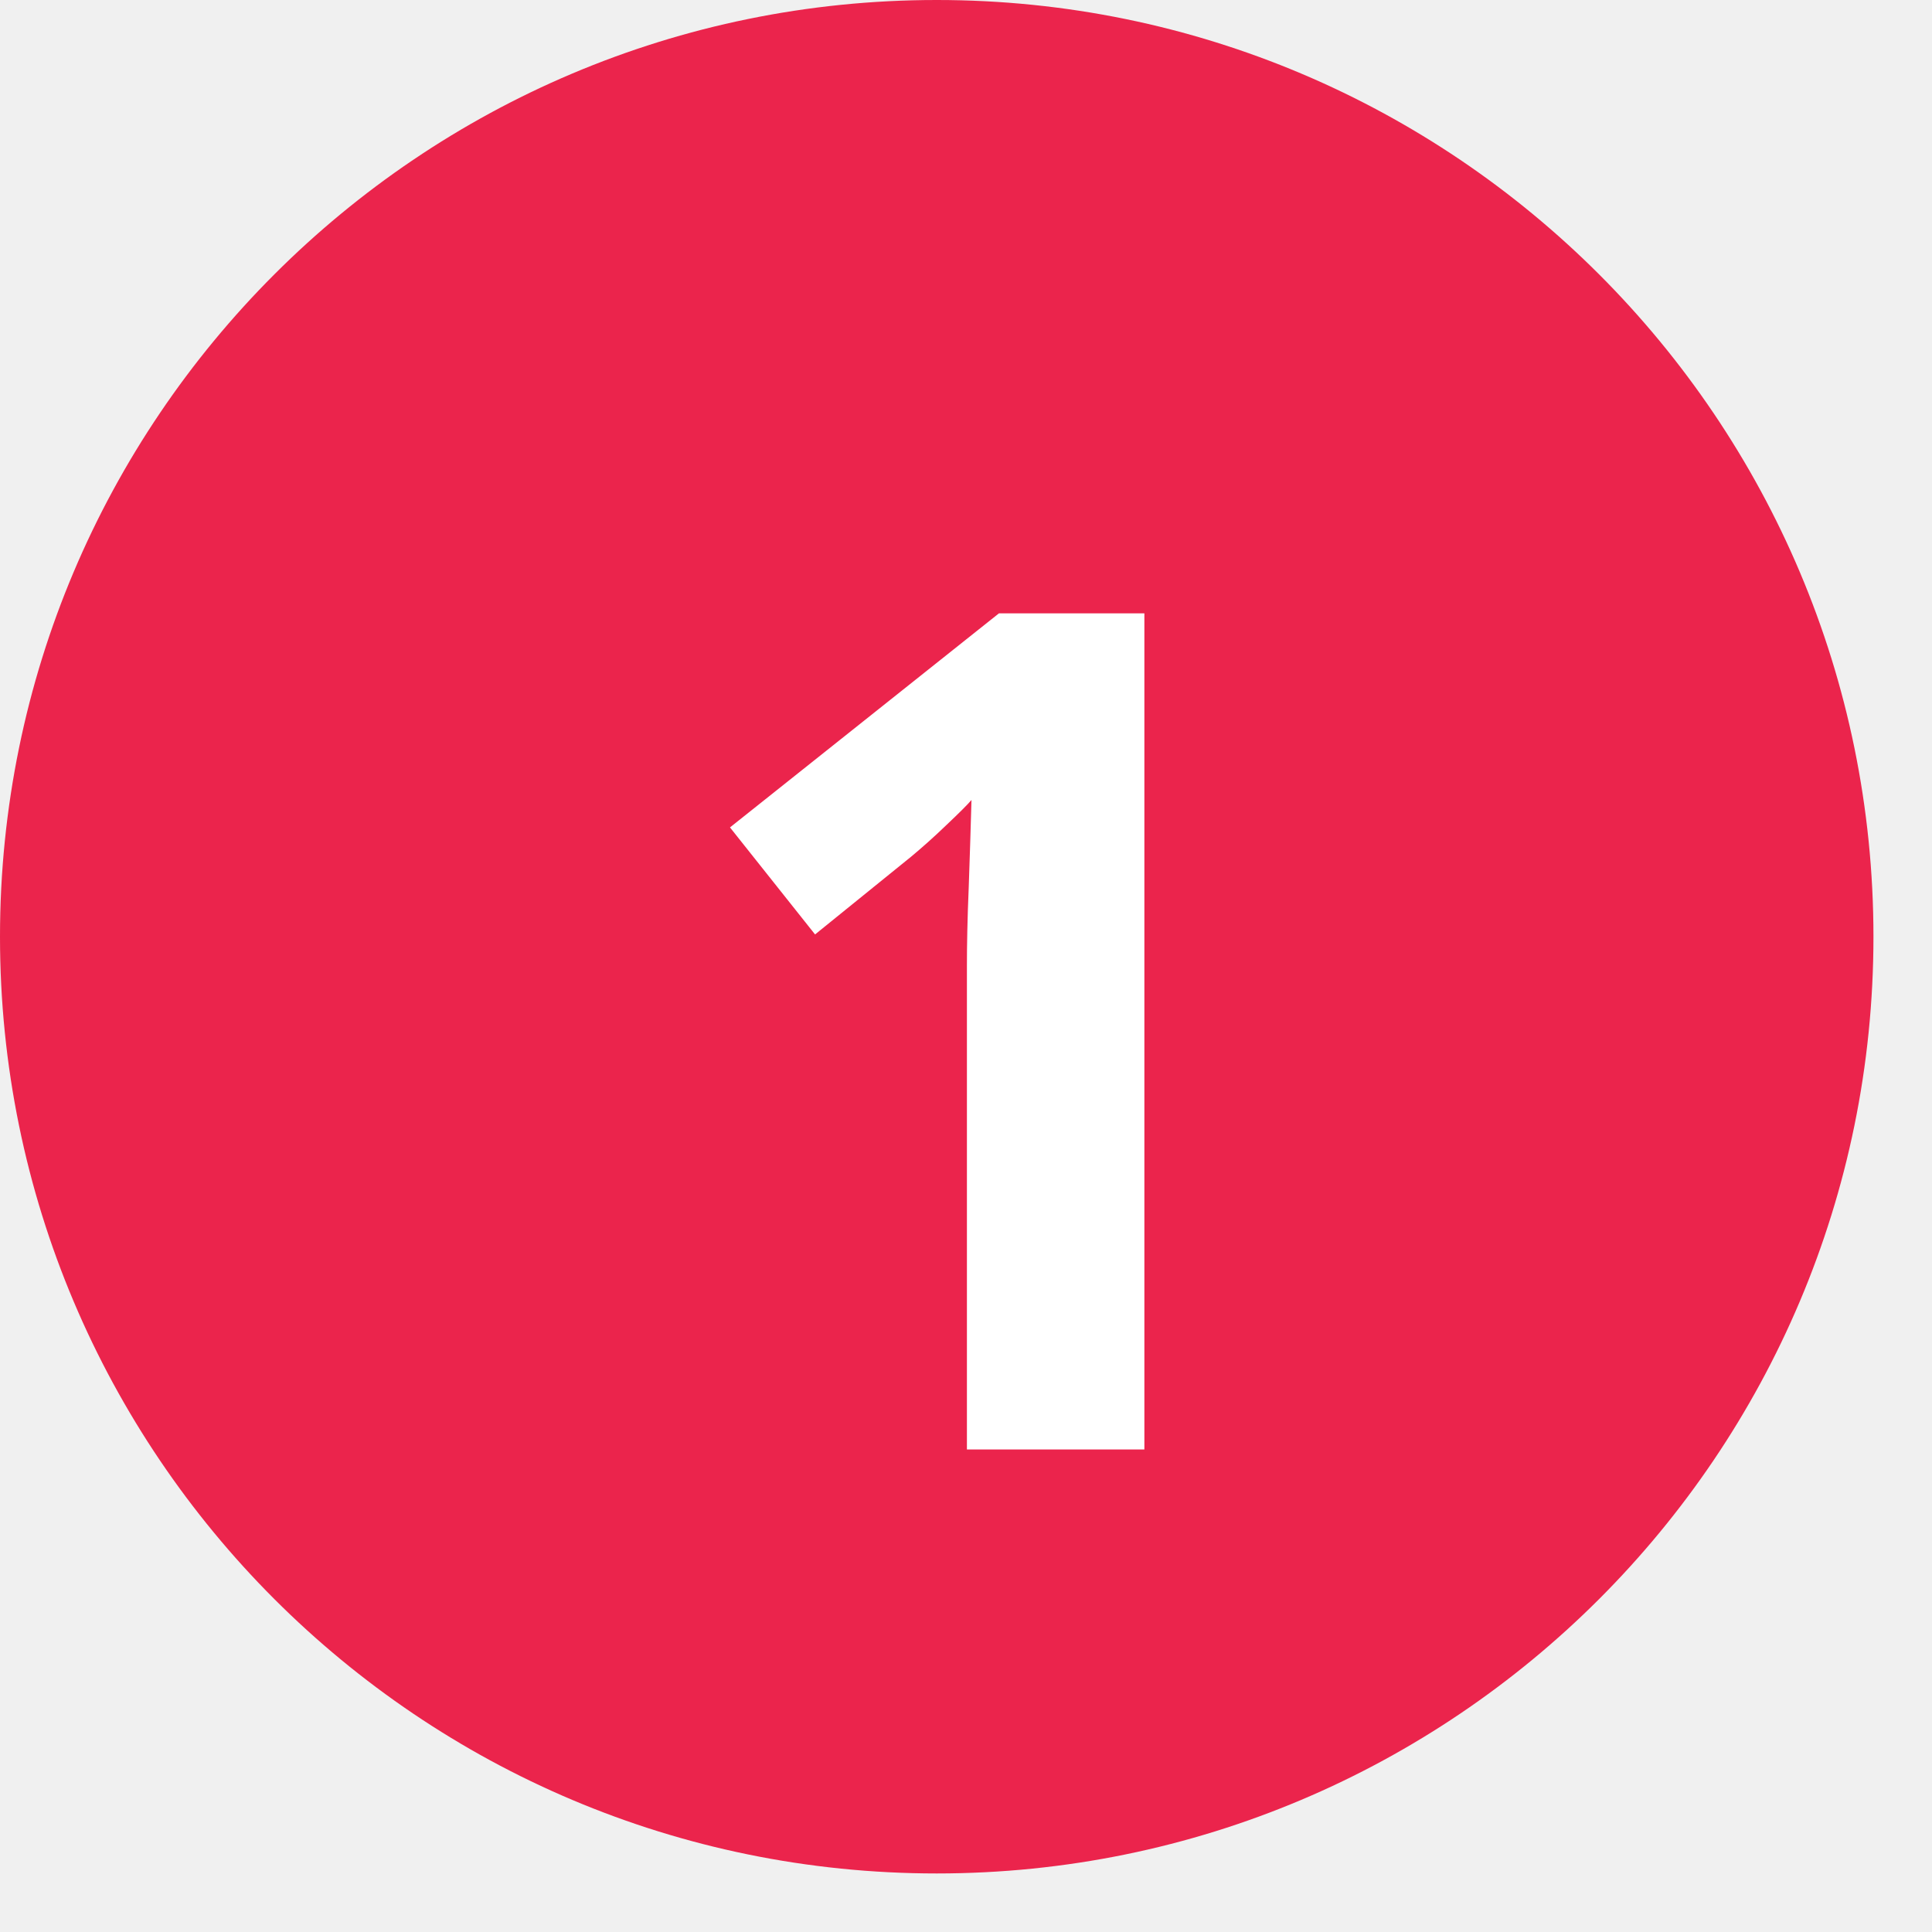
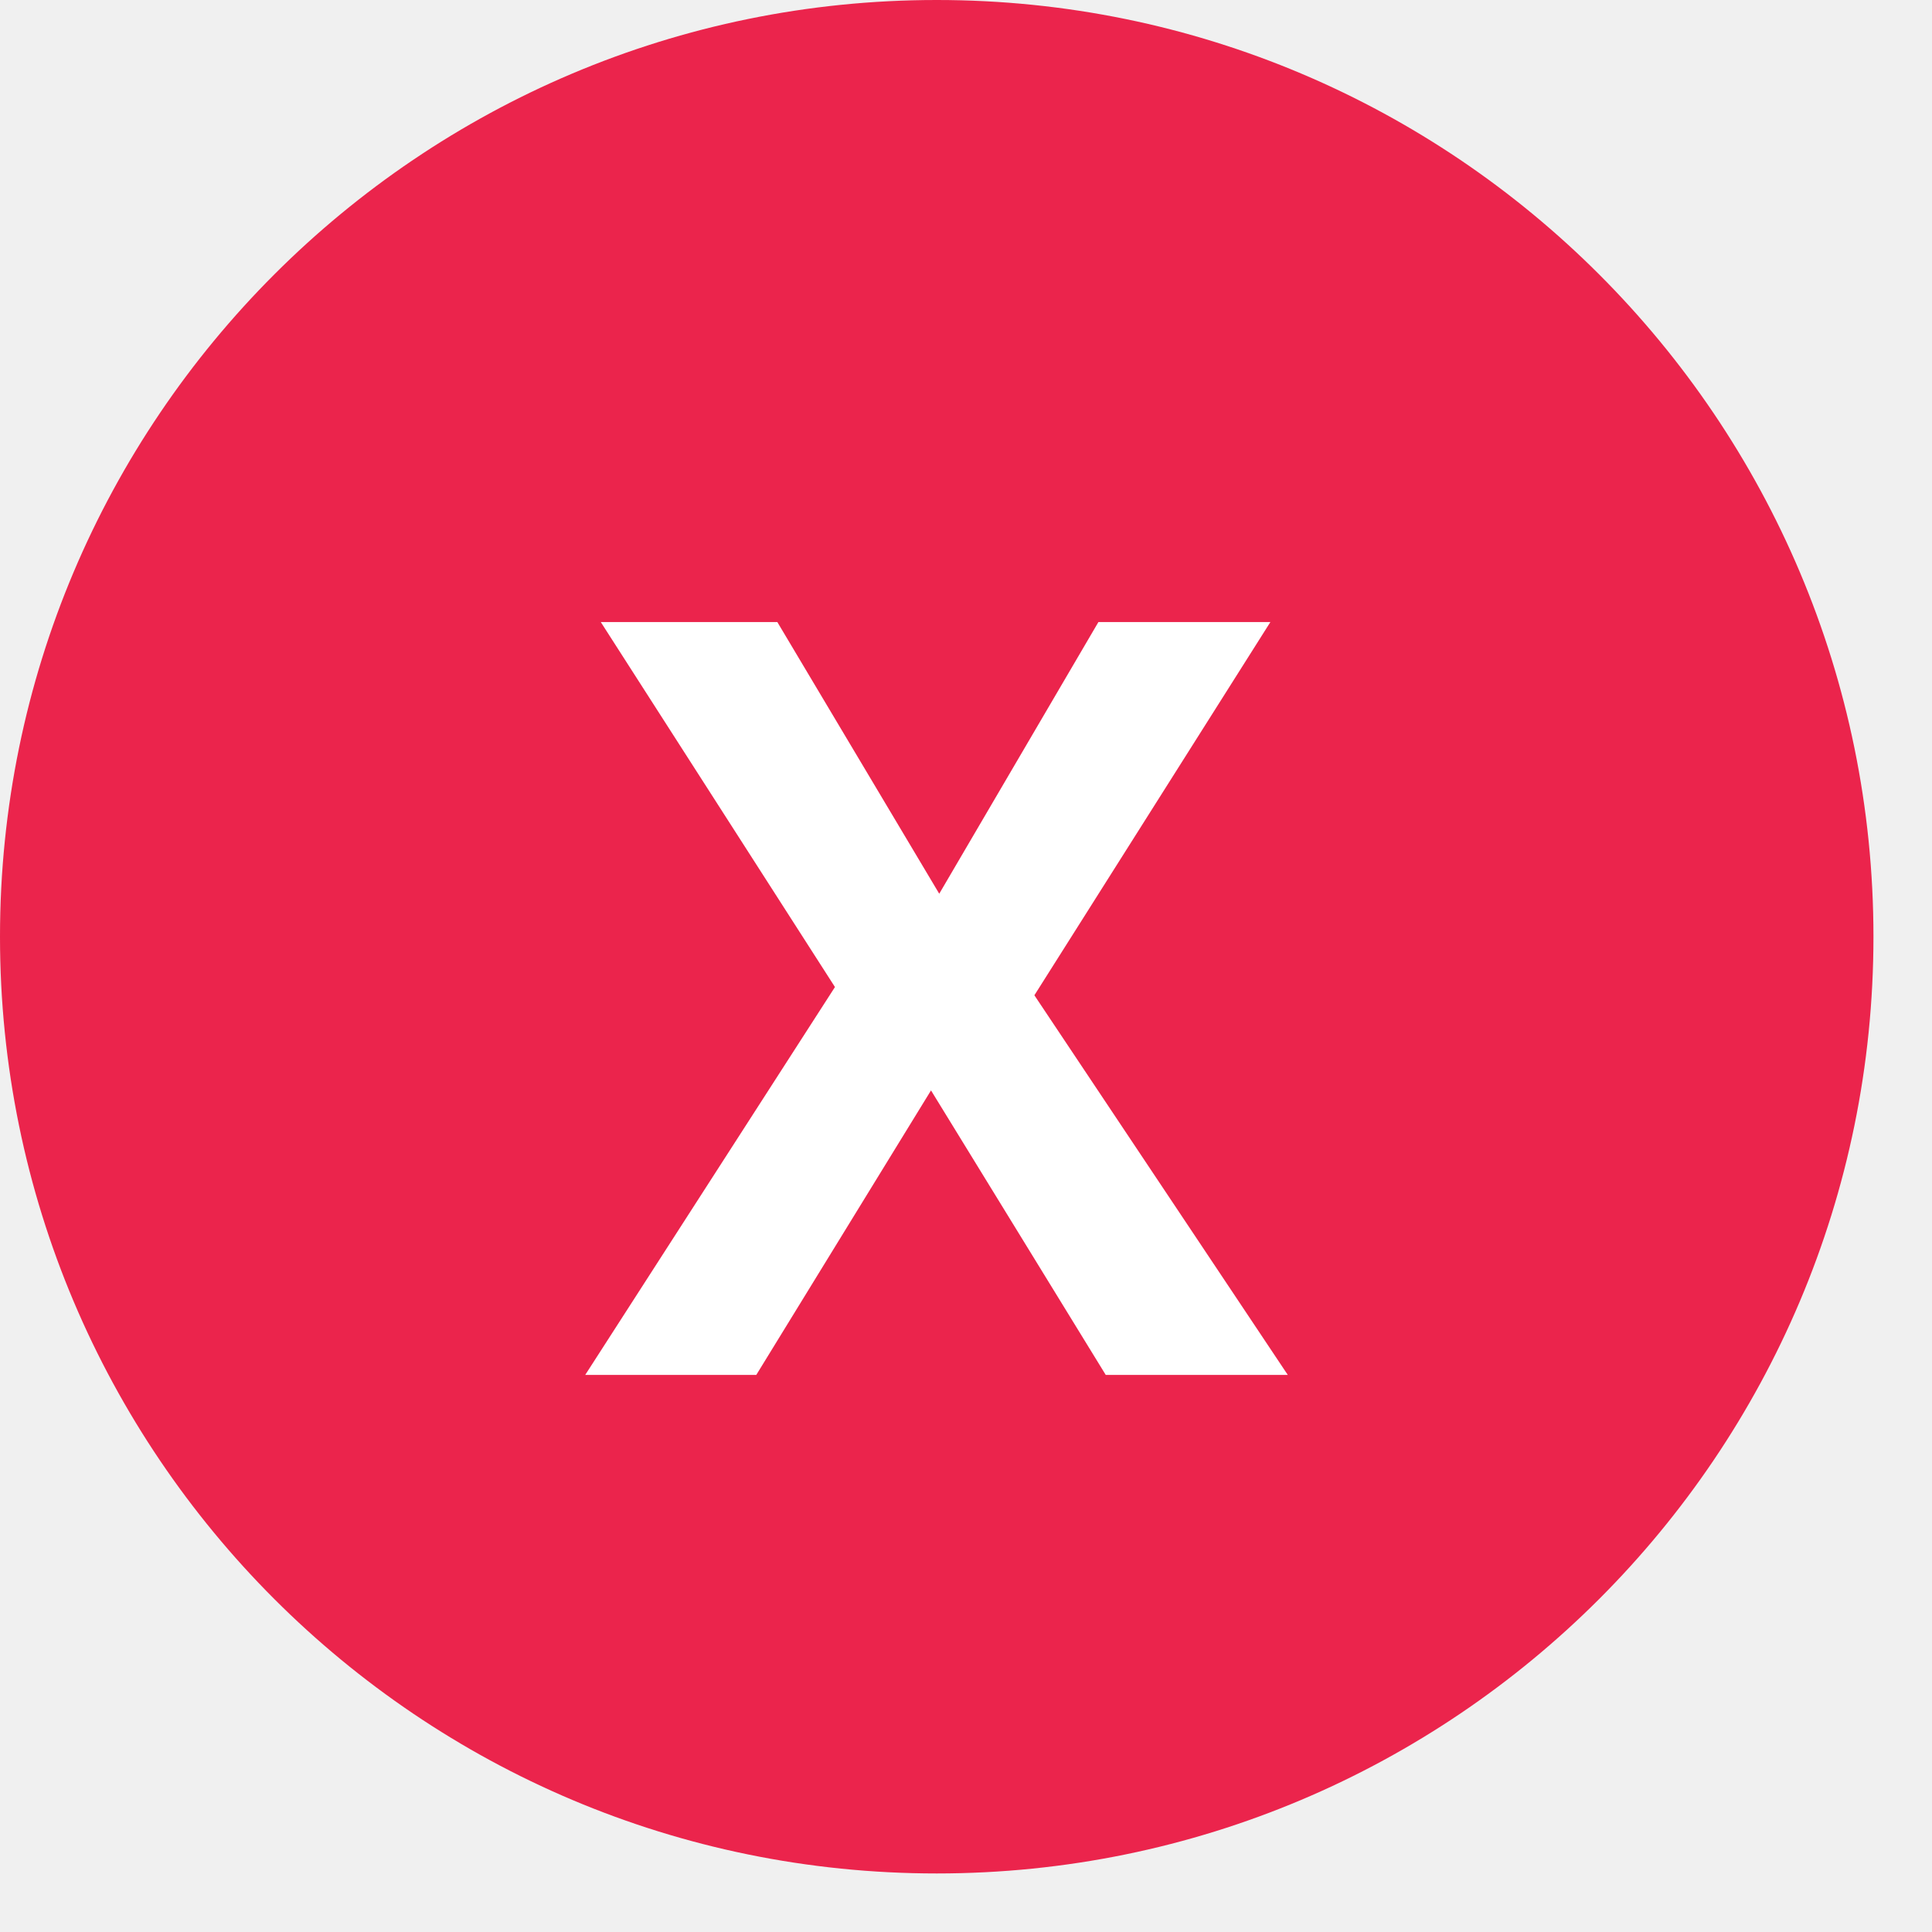
<svg xmlns="http://www.w3.org/2000/svg" viewBox="0 0 33 33">
  <g data-cs-player="newredcircle">
    <circle cx="16" cy="16" fill="#eb244c" r="16" stroke-width="0" />
-     <text data-field="label" fill="#FFFFFF" font-family="Sans-Serif" font-size="20" text-anchor="middle" dominant-baseline="central" x="17" y="17" font-weight="bold" font-stretch="extra-condensed" style="pointer-events:inherit">1</text>
+     <text data-field="label" fill="#FFFFFF" font-family="Sans-Serif" font-size="18" text-anchor="middle" dominant-baseline="central" x="16" y="16.5" font-weight="bold" font-stretch="extra-condensed" style="pointer-events:inherit">X</text>
  </g>
</svg>
